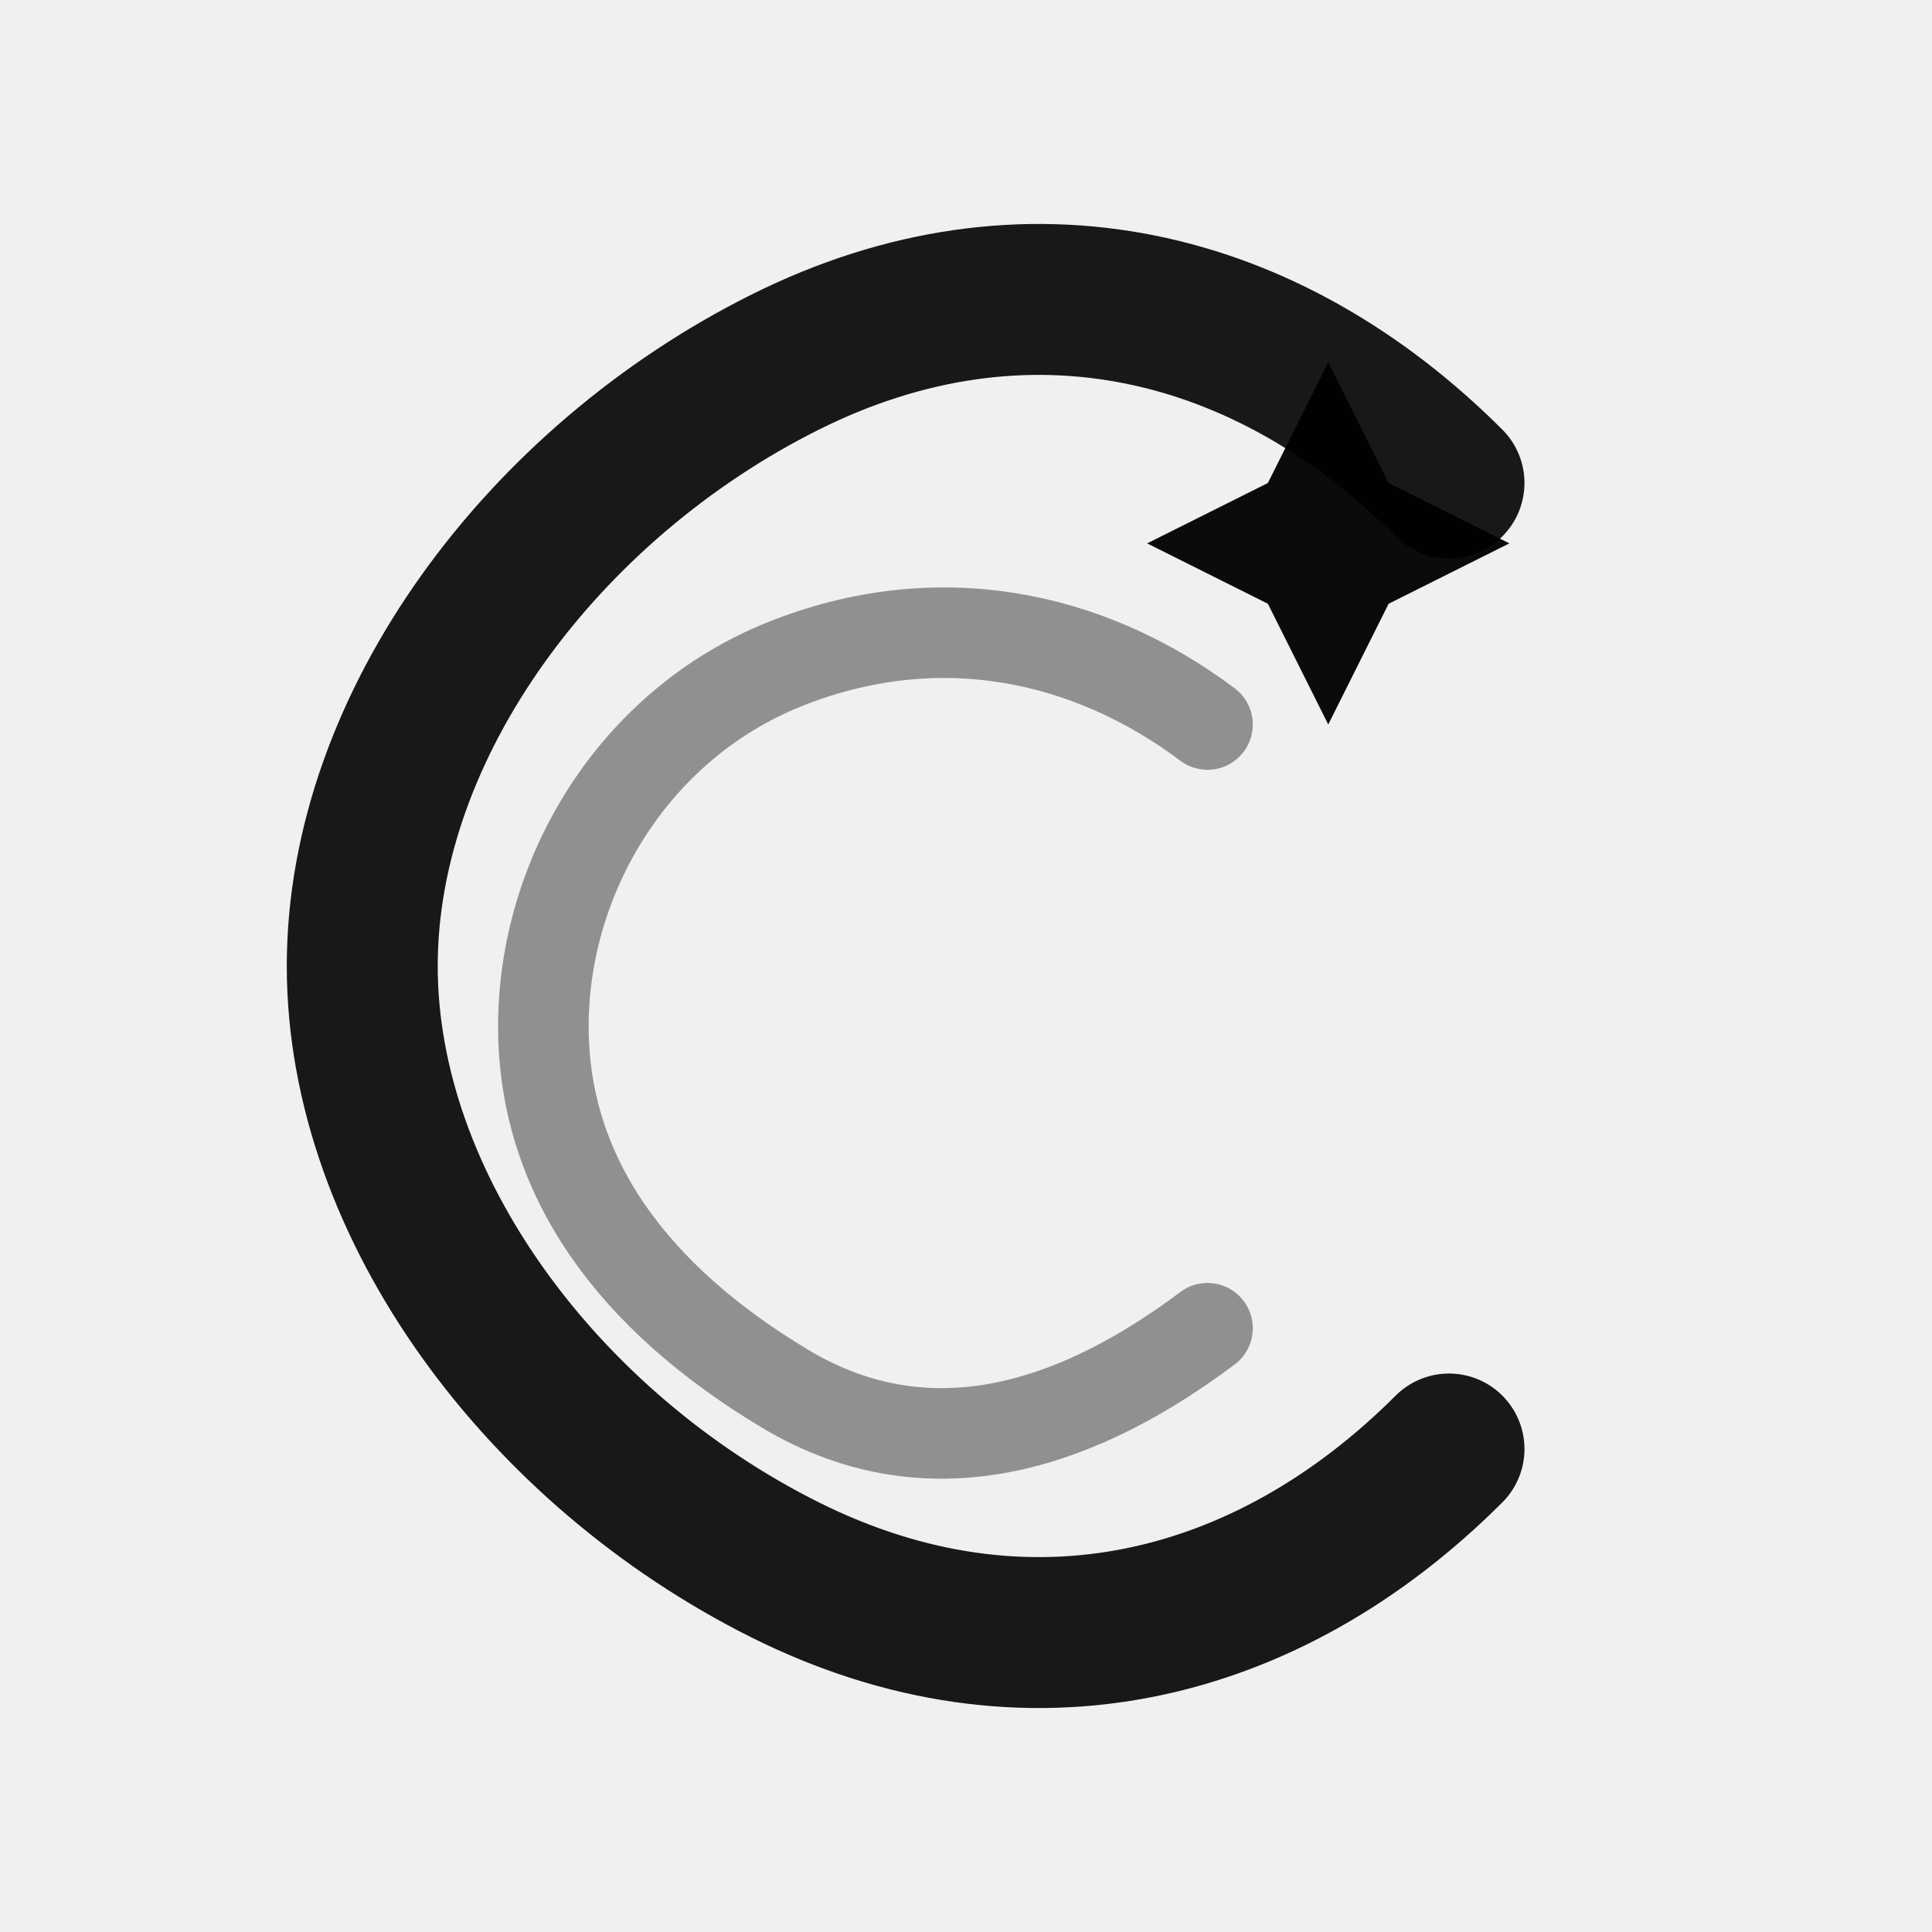
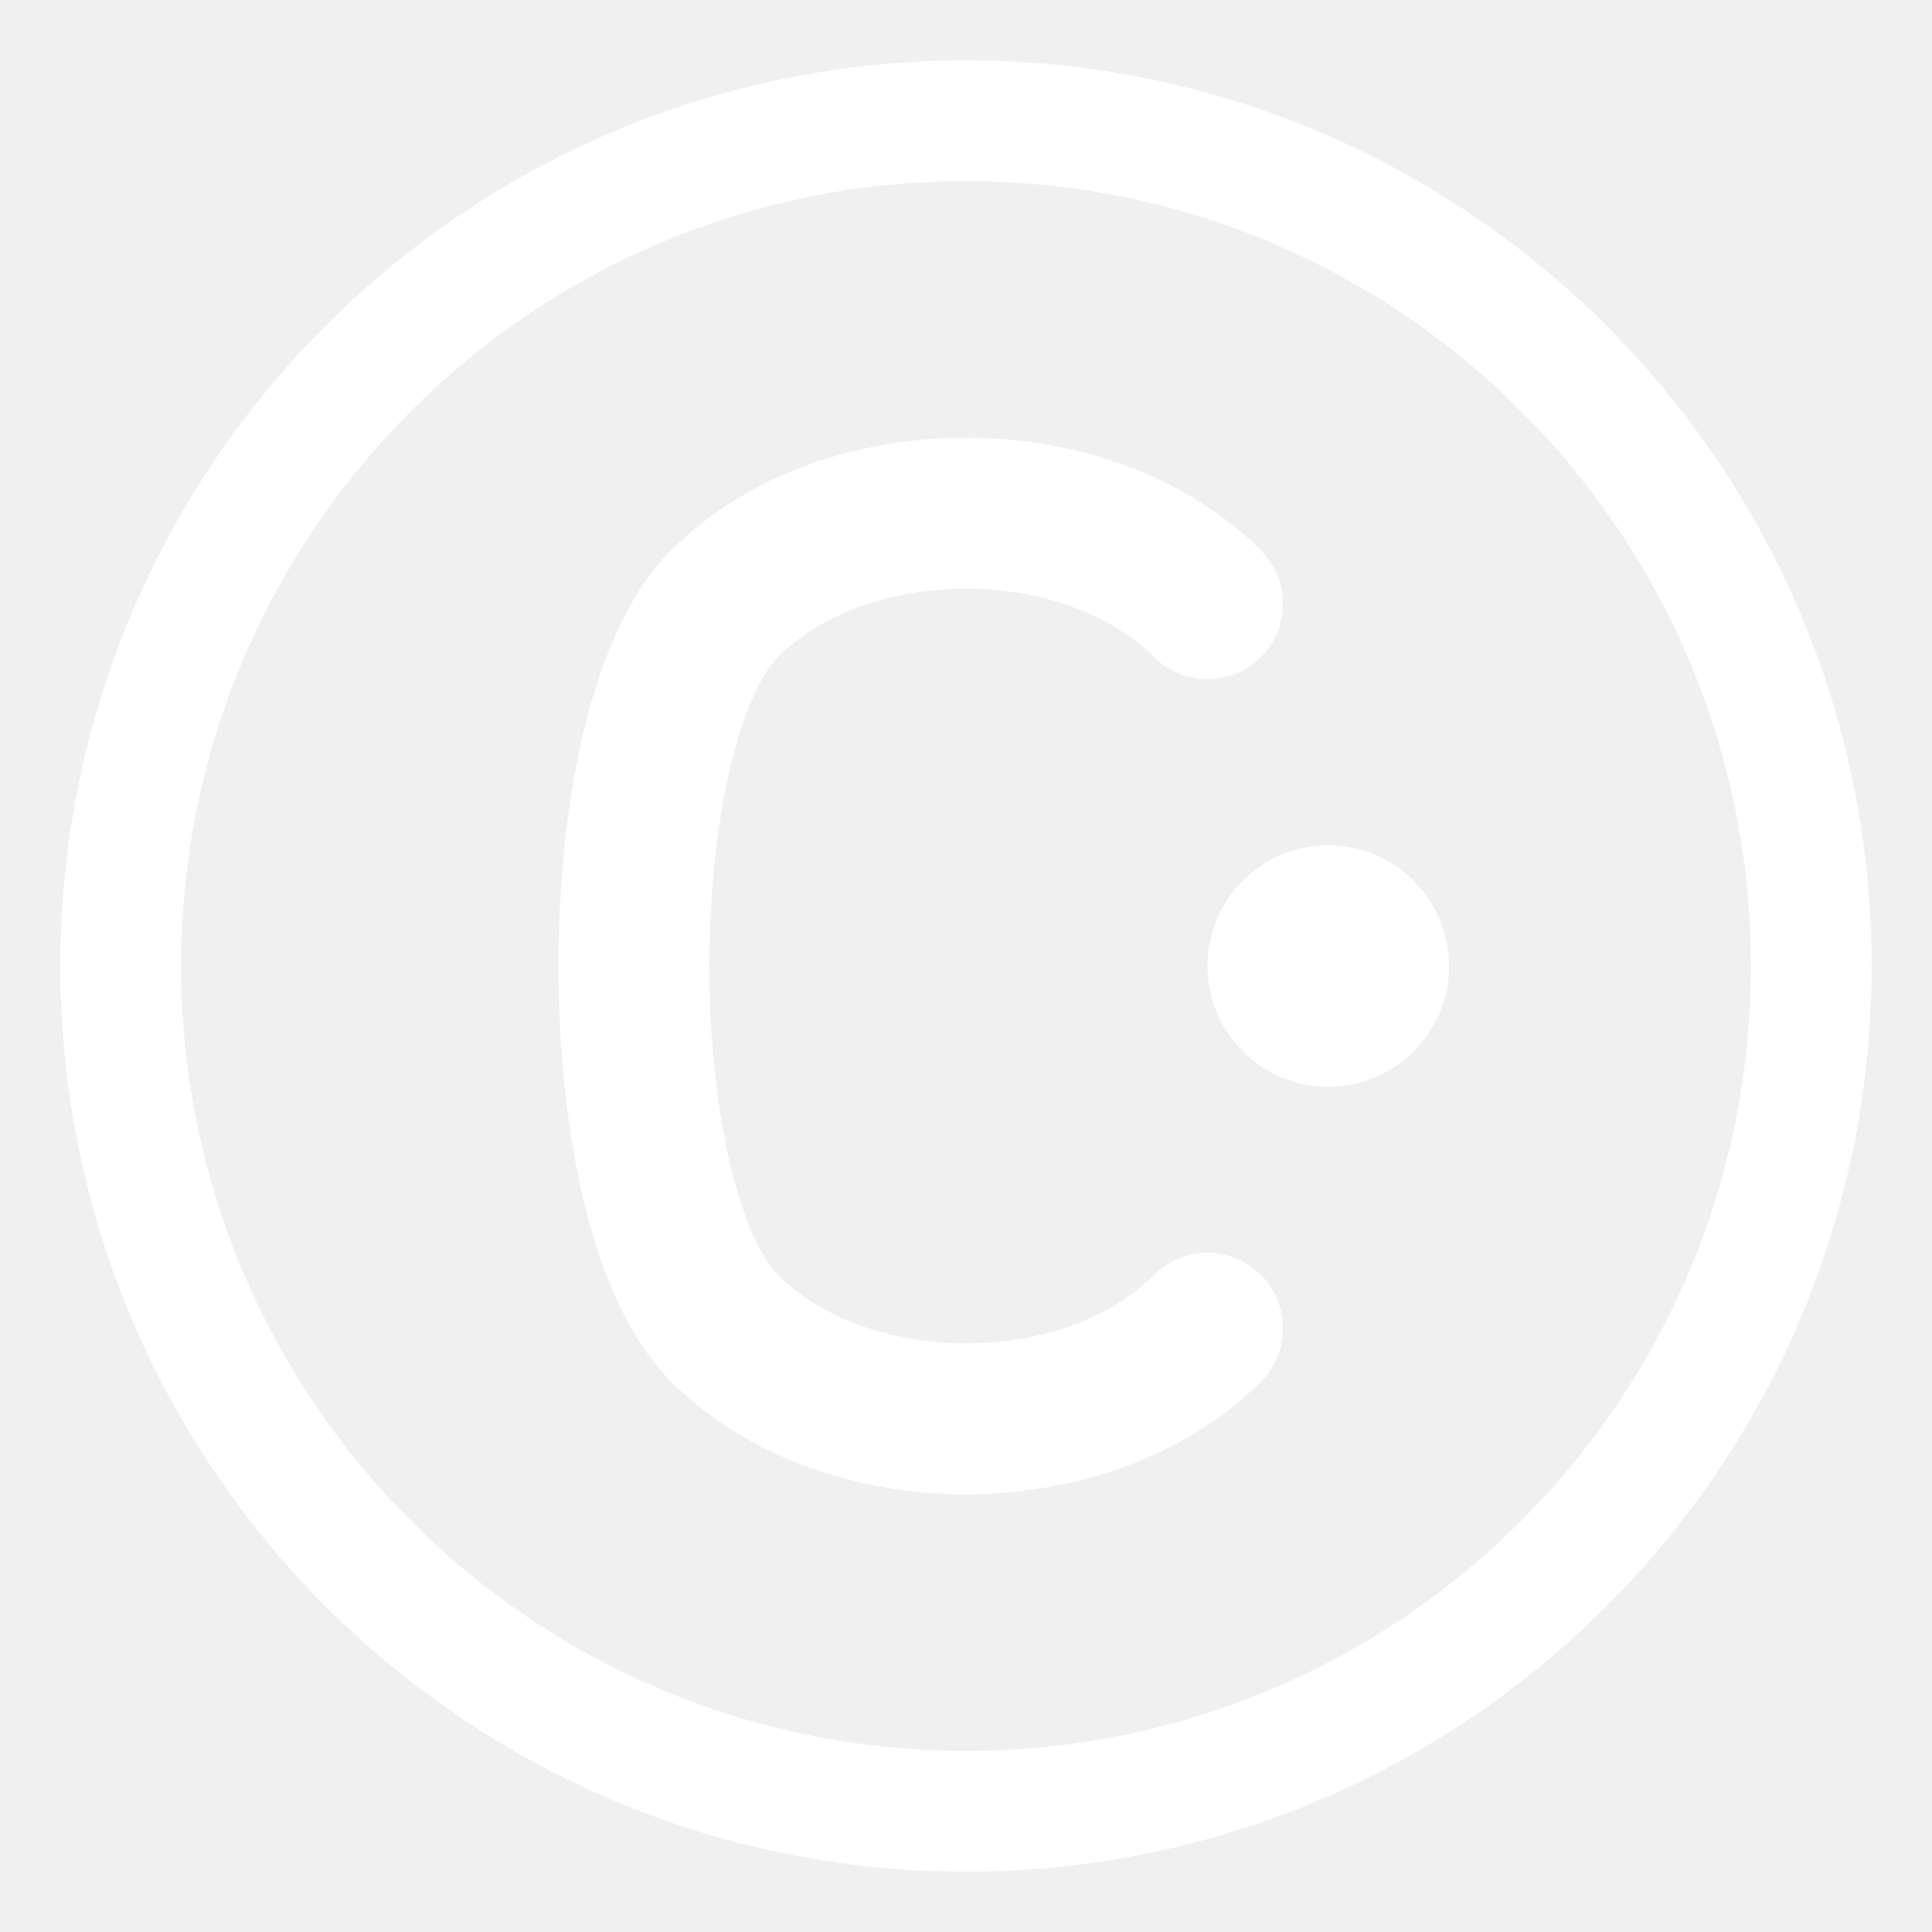
<svg xmlns="http://www.w3.org/2000/svg" viewBox="0 0 32 32" fill="none">
-   <path d="M24 8c-3-3-7-4-11-2s-7 6-7 10 3 8 7 10 8 1 11-2" stroke="currentColor" stroke-width="2.5" stroke-linecap="round" fill="none" opacity="0.9" />
-   <path d="M20 12c-2-1.5-4.5-2-7-1s-4 3.5-4 6 1.5 4.5 4 6 5 0.5 7-1" stroke="currentColor" stroke-width="1.5" stroke-linecap="round" fill="none" opacity="0.4" />
-   <path d="M22 6l1 2 2 1-2 1-1 2-1-2-2-1 2-1 1-2z" fill="currentColor" opacity="0.95" />
+   <circle cx="16" cy="16" r="14" stroke="#ffffff" stroke-width="2" />
+   <path d="M20 10C18 8 14 8 12 10C10 12 10 20 12 22C14 24 18 24 20 22" stroke="#ffffff" stroke-width="2.5" stroke-linecap="round" stroke-linejoin="round" />
+   <circle cx="22" cy="16" r="2" fill="#ffffff" />
</svg>
